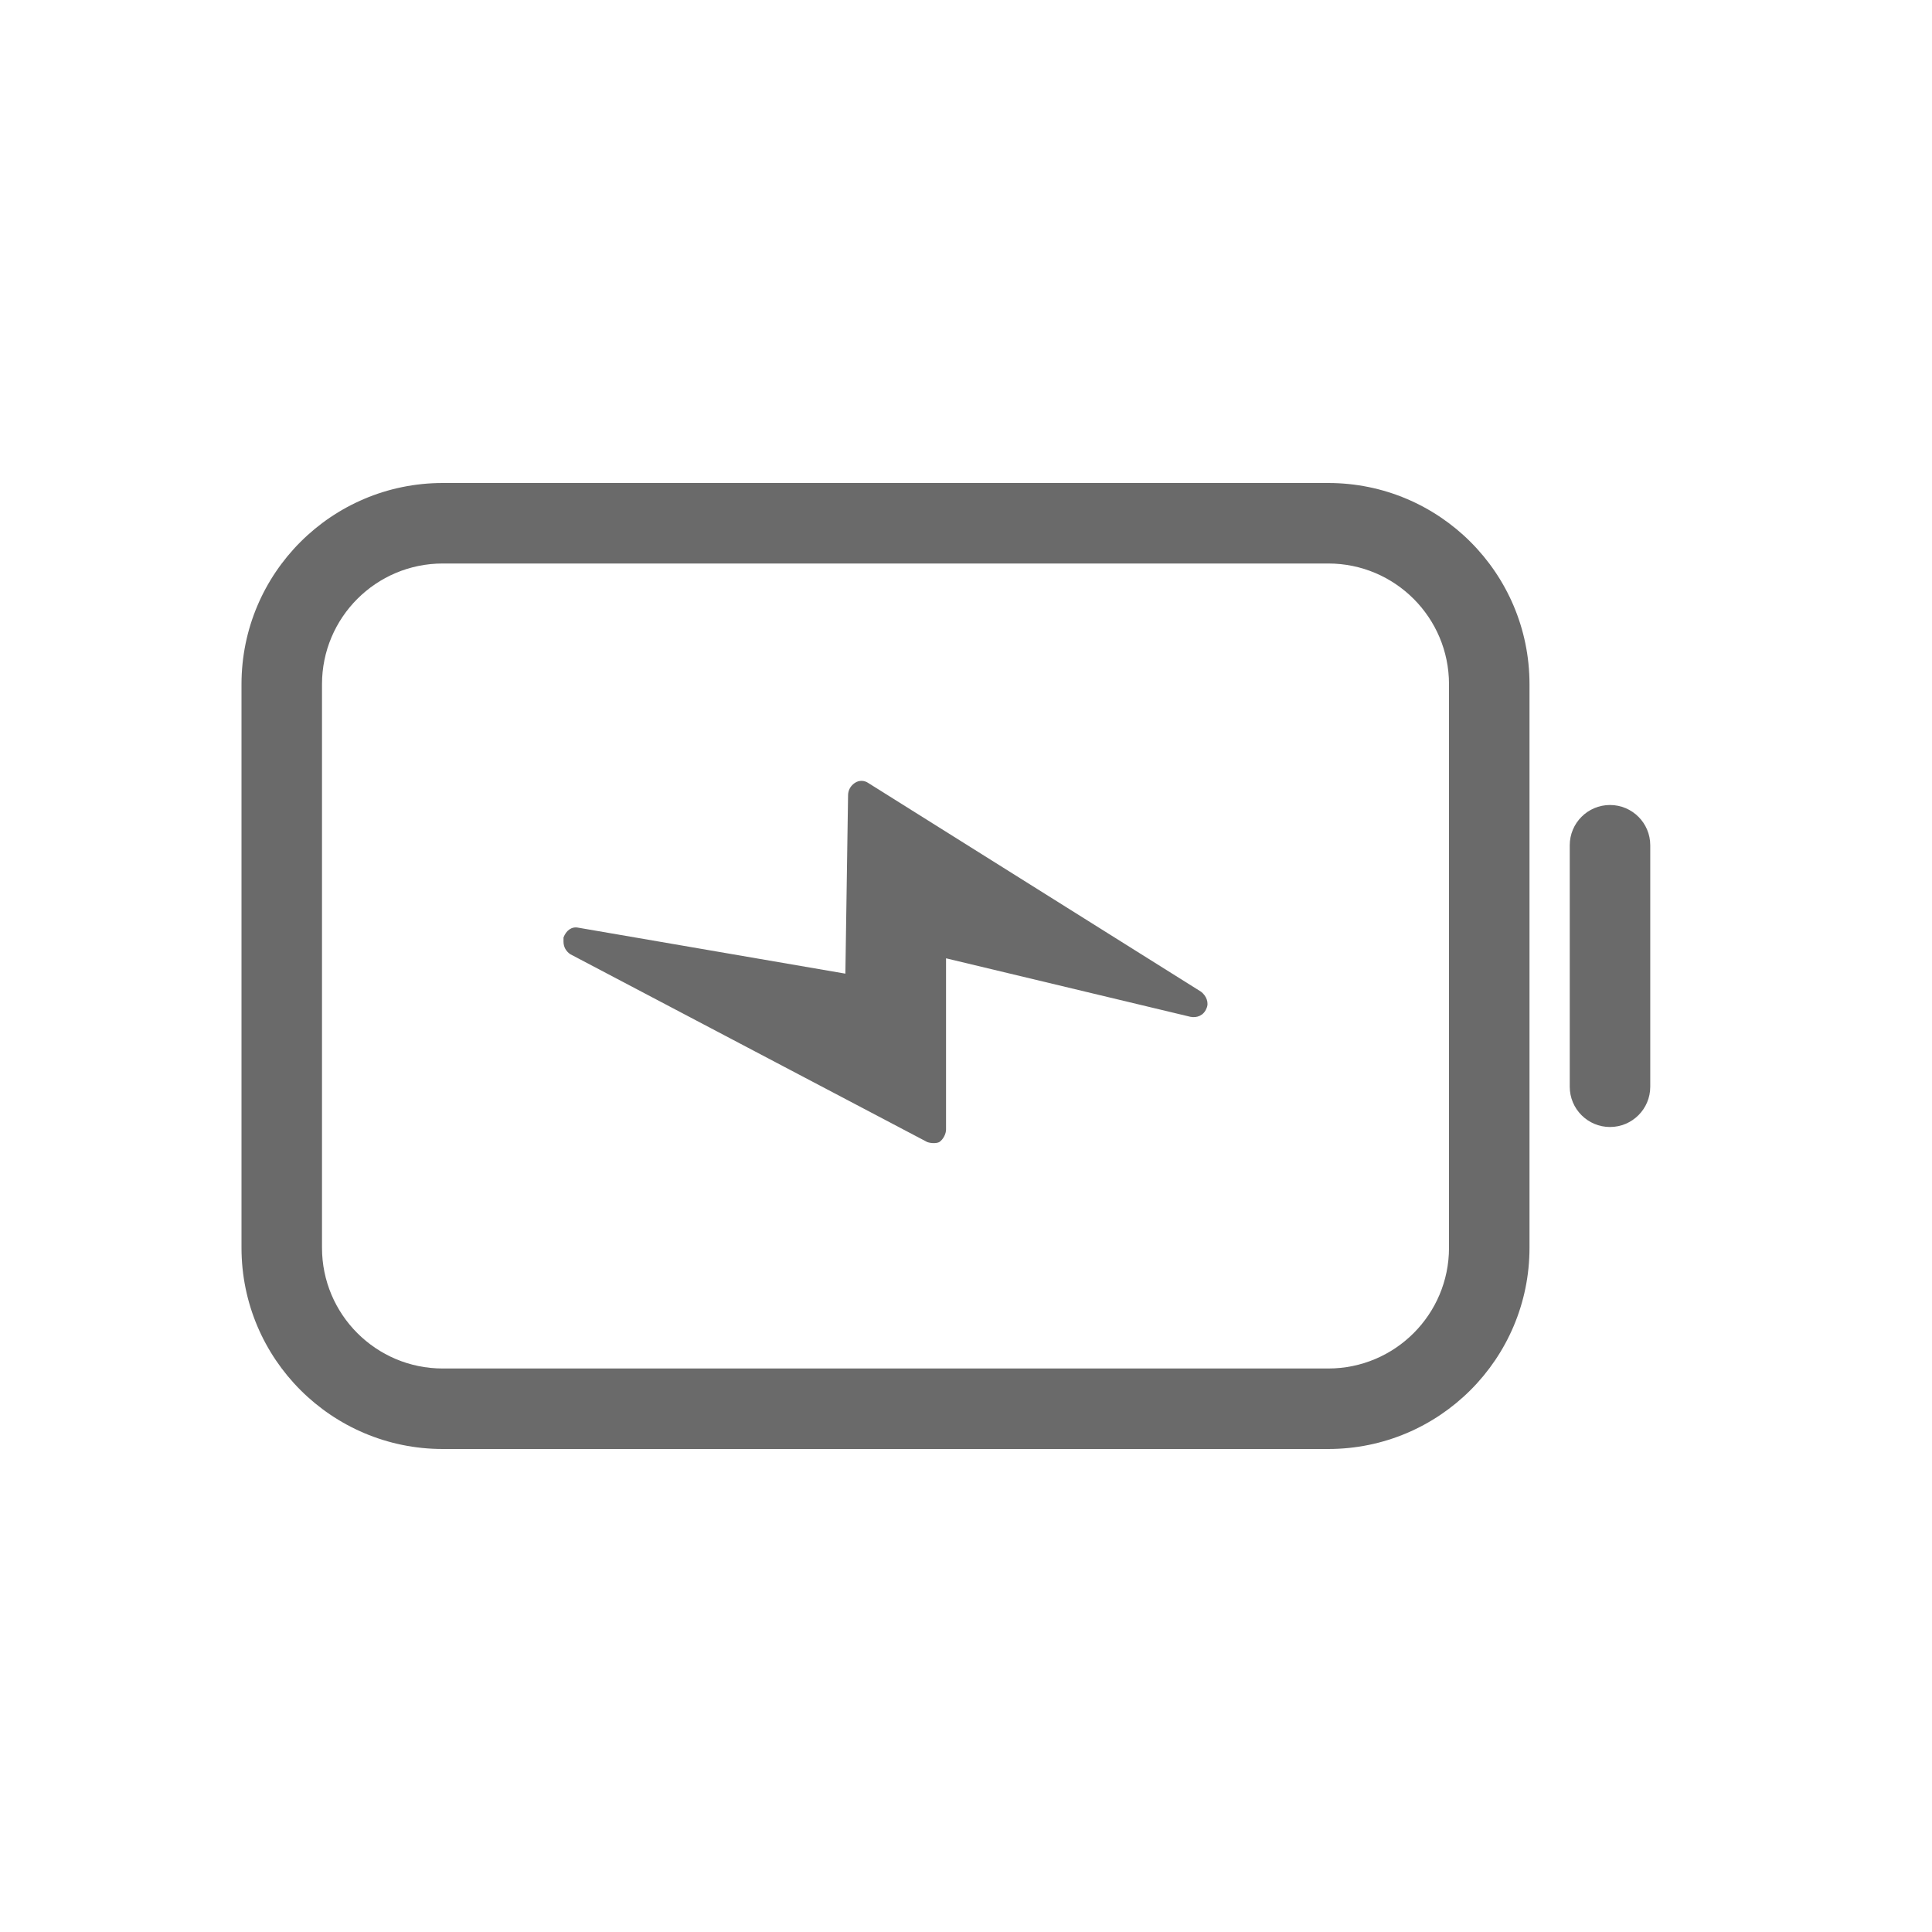
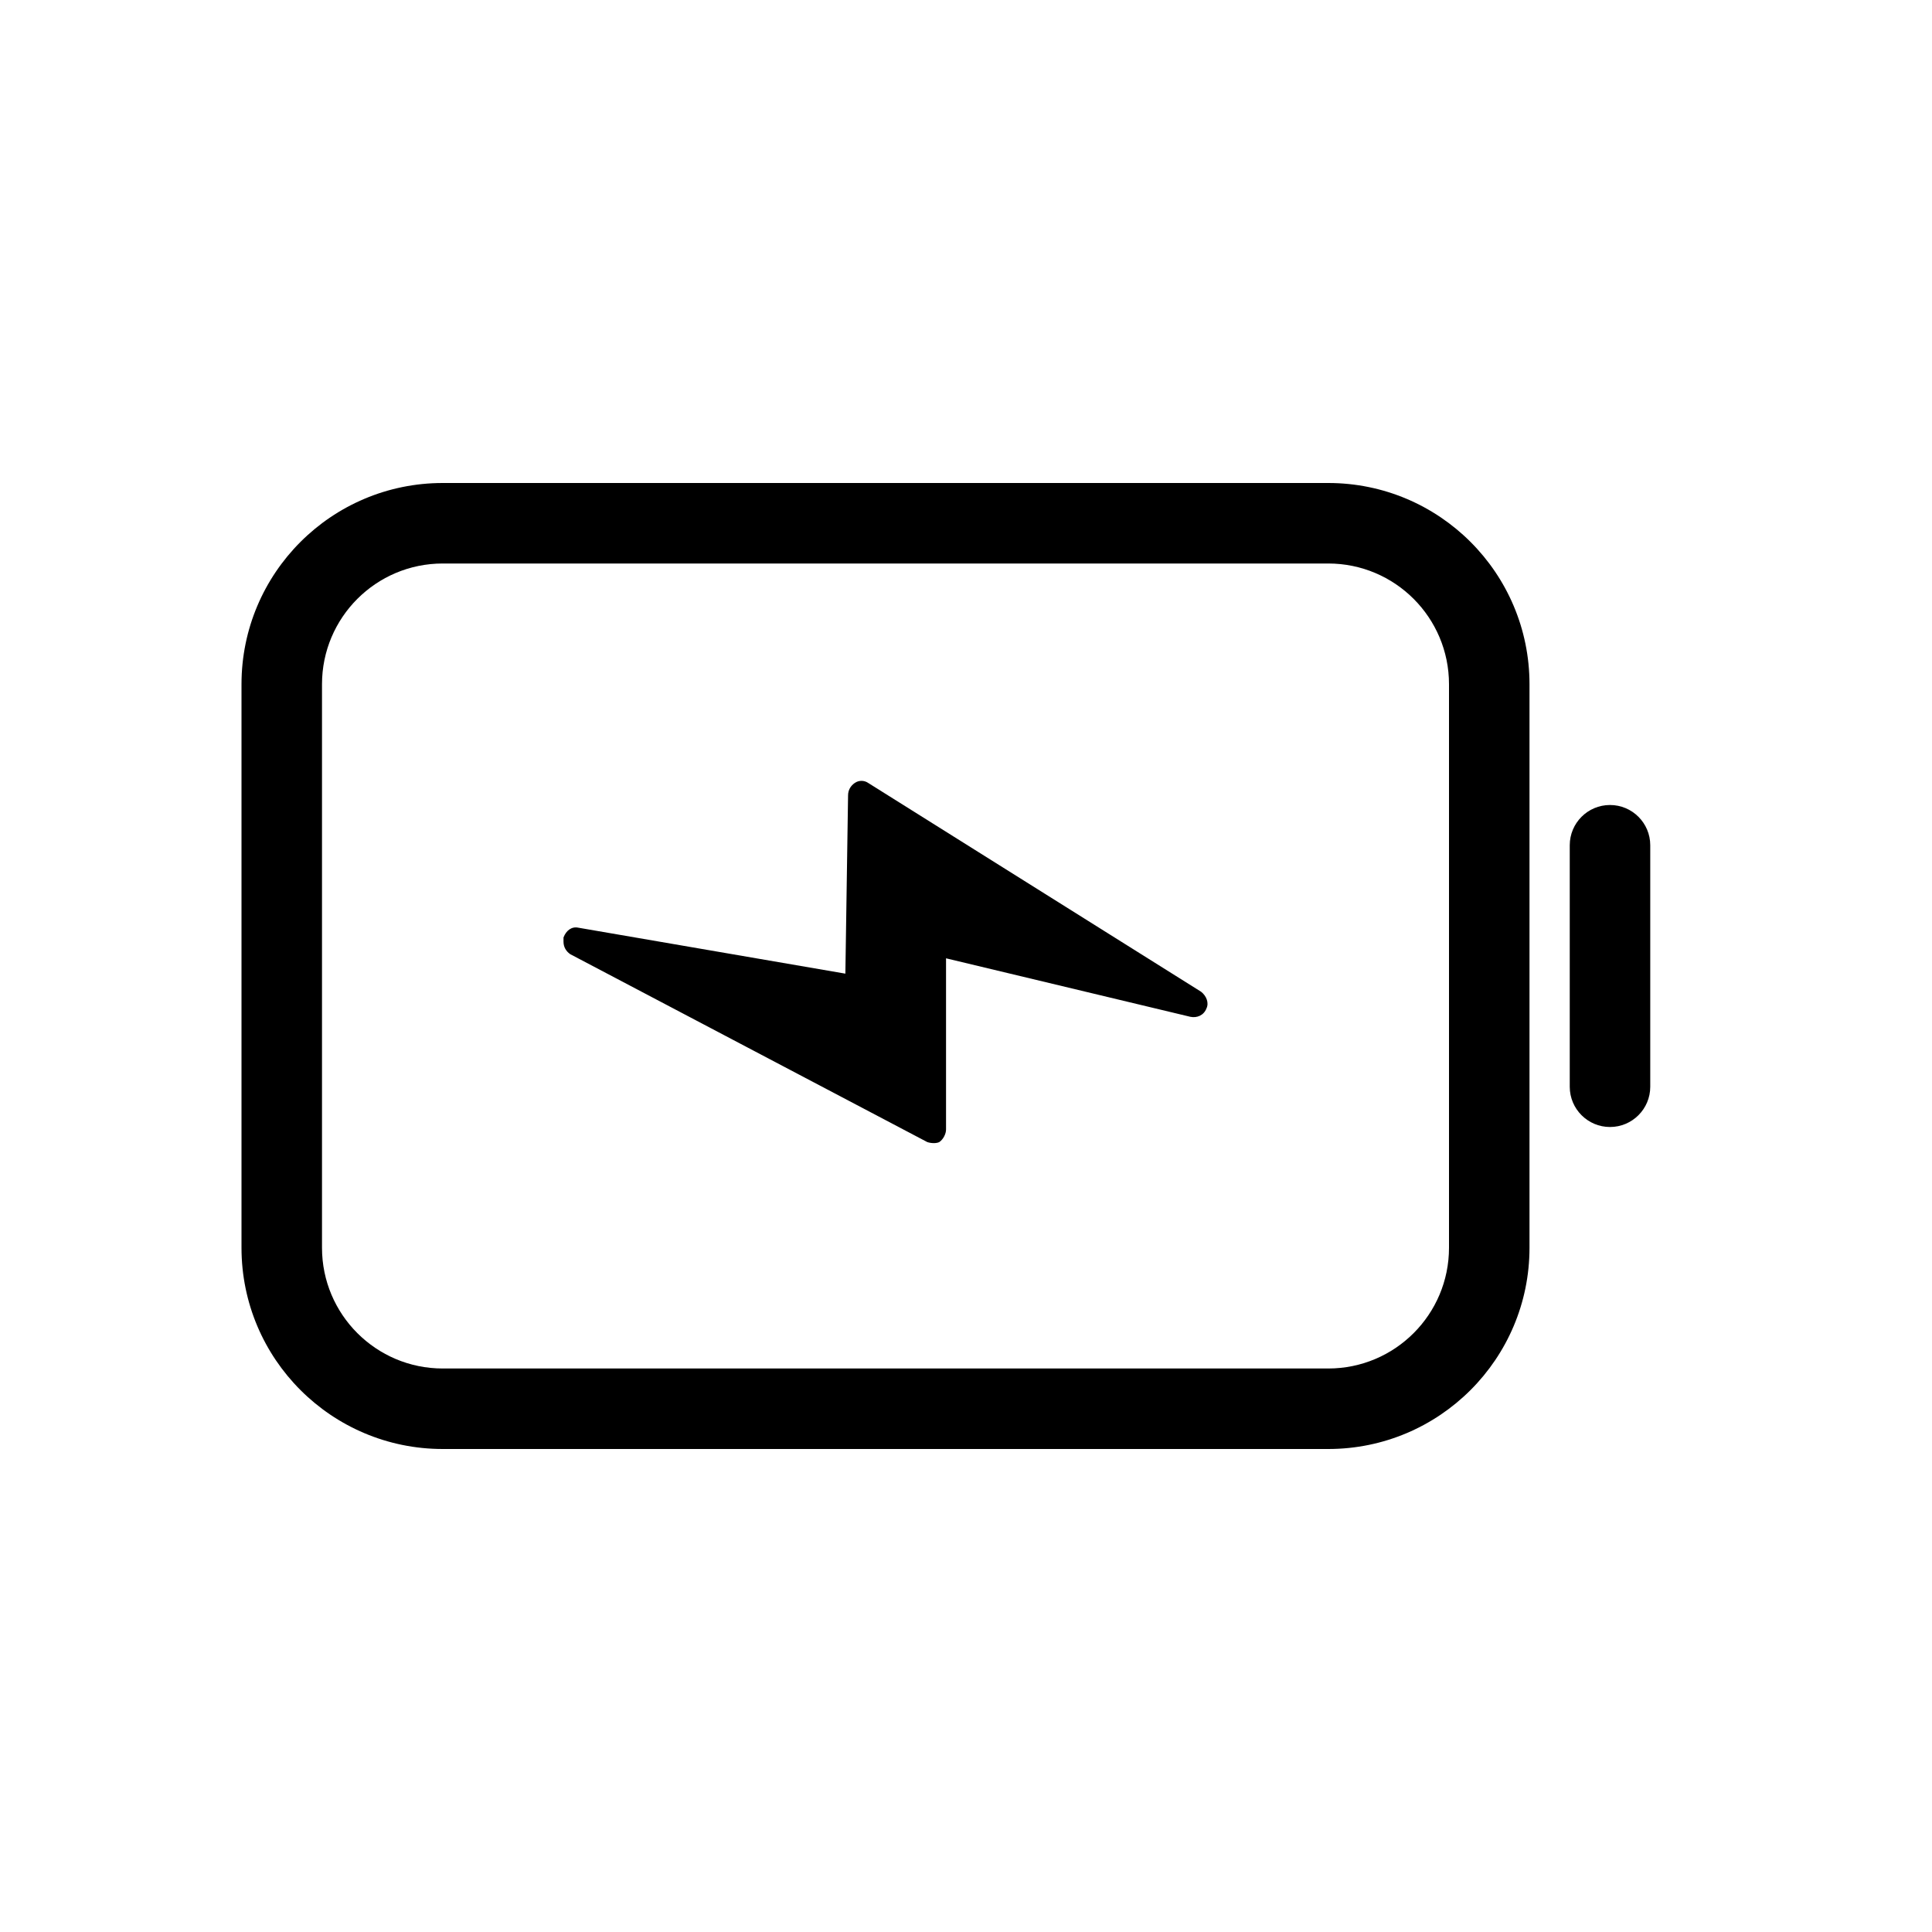
<svg xmlns="http://www.w3.org/2000/svg" width="48" height="48" viewBox="0 0 48 48" fill="none">
-   <path d="M39 21C39 20.448 39.448 20 40 20C40.552 20 41 20.448 41 21V27C41 27.552 40.552 28 40 28C39.448 28 39 27.552 39 27V21Z" fill="#6A6A6A" />
-   <path fill-rule="evenodd" clip-rule="evenodd" d="M6 17C6 14.239 8.239 12 11 12H33C35.761 12 38 14.239 38 17V31C38 33.761 35.761 36 33 36H11C8.239 36 6 33.761 6 31V17ZM11 14C9.343 14 8 15.343 8 17V31C8 32.657 9.343 34 11 34H33C34.657 34 36 32.657 36 31V17C36 15.343 34.657 14 33 14H11Z" fill="#6A6A6A" />
-   <path d="M23.037 28.374L14.167 23.706C14.067 23.636 14 23.533 14 23.394C14 23.36 14 23.325 14 23.291C14.067 23.118 14.2 23.014 14.367 23.048L21.003 24.19L21.07 19.763C21.07 19.625 21.137 19.521 21.237 19.452C21.337 19.383 21.47 19.383 21.57 19.452L29.84 24.639C29.974 24.743 30.041 24.916 29.974 25.054C29.907 25.227 29.74 25.296 29.574 25.262L23.504 23.809V28.063C23.504 28.167 23.438 28.305 23.337 28.374C23.271 28.409 23.137 28.409 23.037 28.374Z" fill="#6A6A6A" />
+   <path d="M39 21C39 20.448 39.448 20 40 20C40.552 20 41 20.448 41 21V27C41 27.552 40.552 28 40 28C39.448 28 39 27.552 39 27V21Z" fill="black" />
+   <path fill-rule="evenodd" clip-rule="evenodd" d="M6 17C6 14.239 8.239 12 11 12H33C35.761 12 38 14.239 38 17V31C38 33.761 35.761 36 33 36H11C8.239 36 6 33.761 6 31V17ZM11 14C9.343 14 8 15.343 8 17V31C8 32.657 9.343 34 11 34H33C34.657 34 36 32.657 36 31V17C36 15.343 34.657 14 33 14H11Z" fill="black" />
+   <path d="M23.037 28.374L14.167 23.706C14.067 23.636 14 23.533 14 23.394C14 23.36 14 23.325 14 23.291C14.067 23.118 14.2 23.014 14.367 23.048L21.003 24.19L21.07 19.763C21.07 19.625 21.137 19.521 21.237 19.452C21.337 19.383 21.47 19.383 21.57 19.452L29.84 24.639C29.974 24.743 30.041 24.916 29.974 25.054C29.907 25.227 29.74 25.296 29.574 25.262L23.504 23.809V28.063C23.504 28.167 23.438 28.305 23.337 28.374C23.271 28.409 23.137 28.409 23.037 28.374Z" fill="black" />
</svg>
